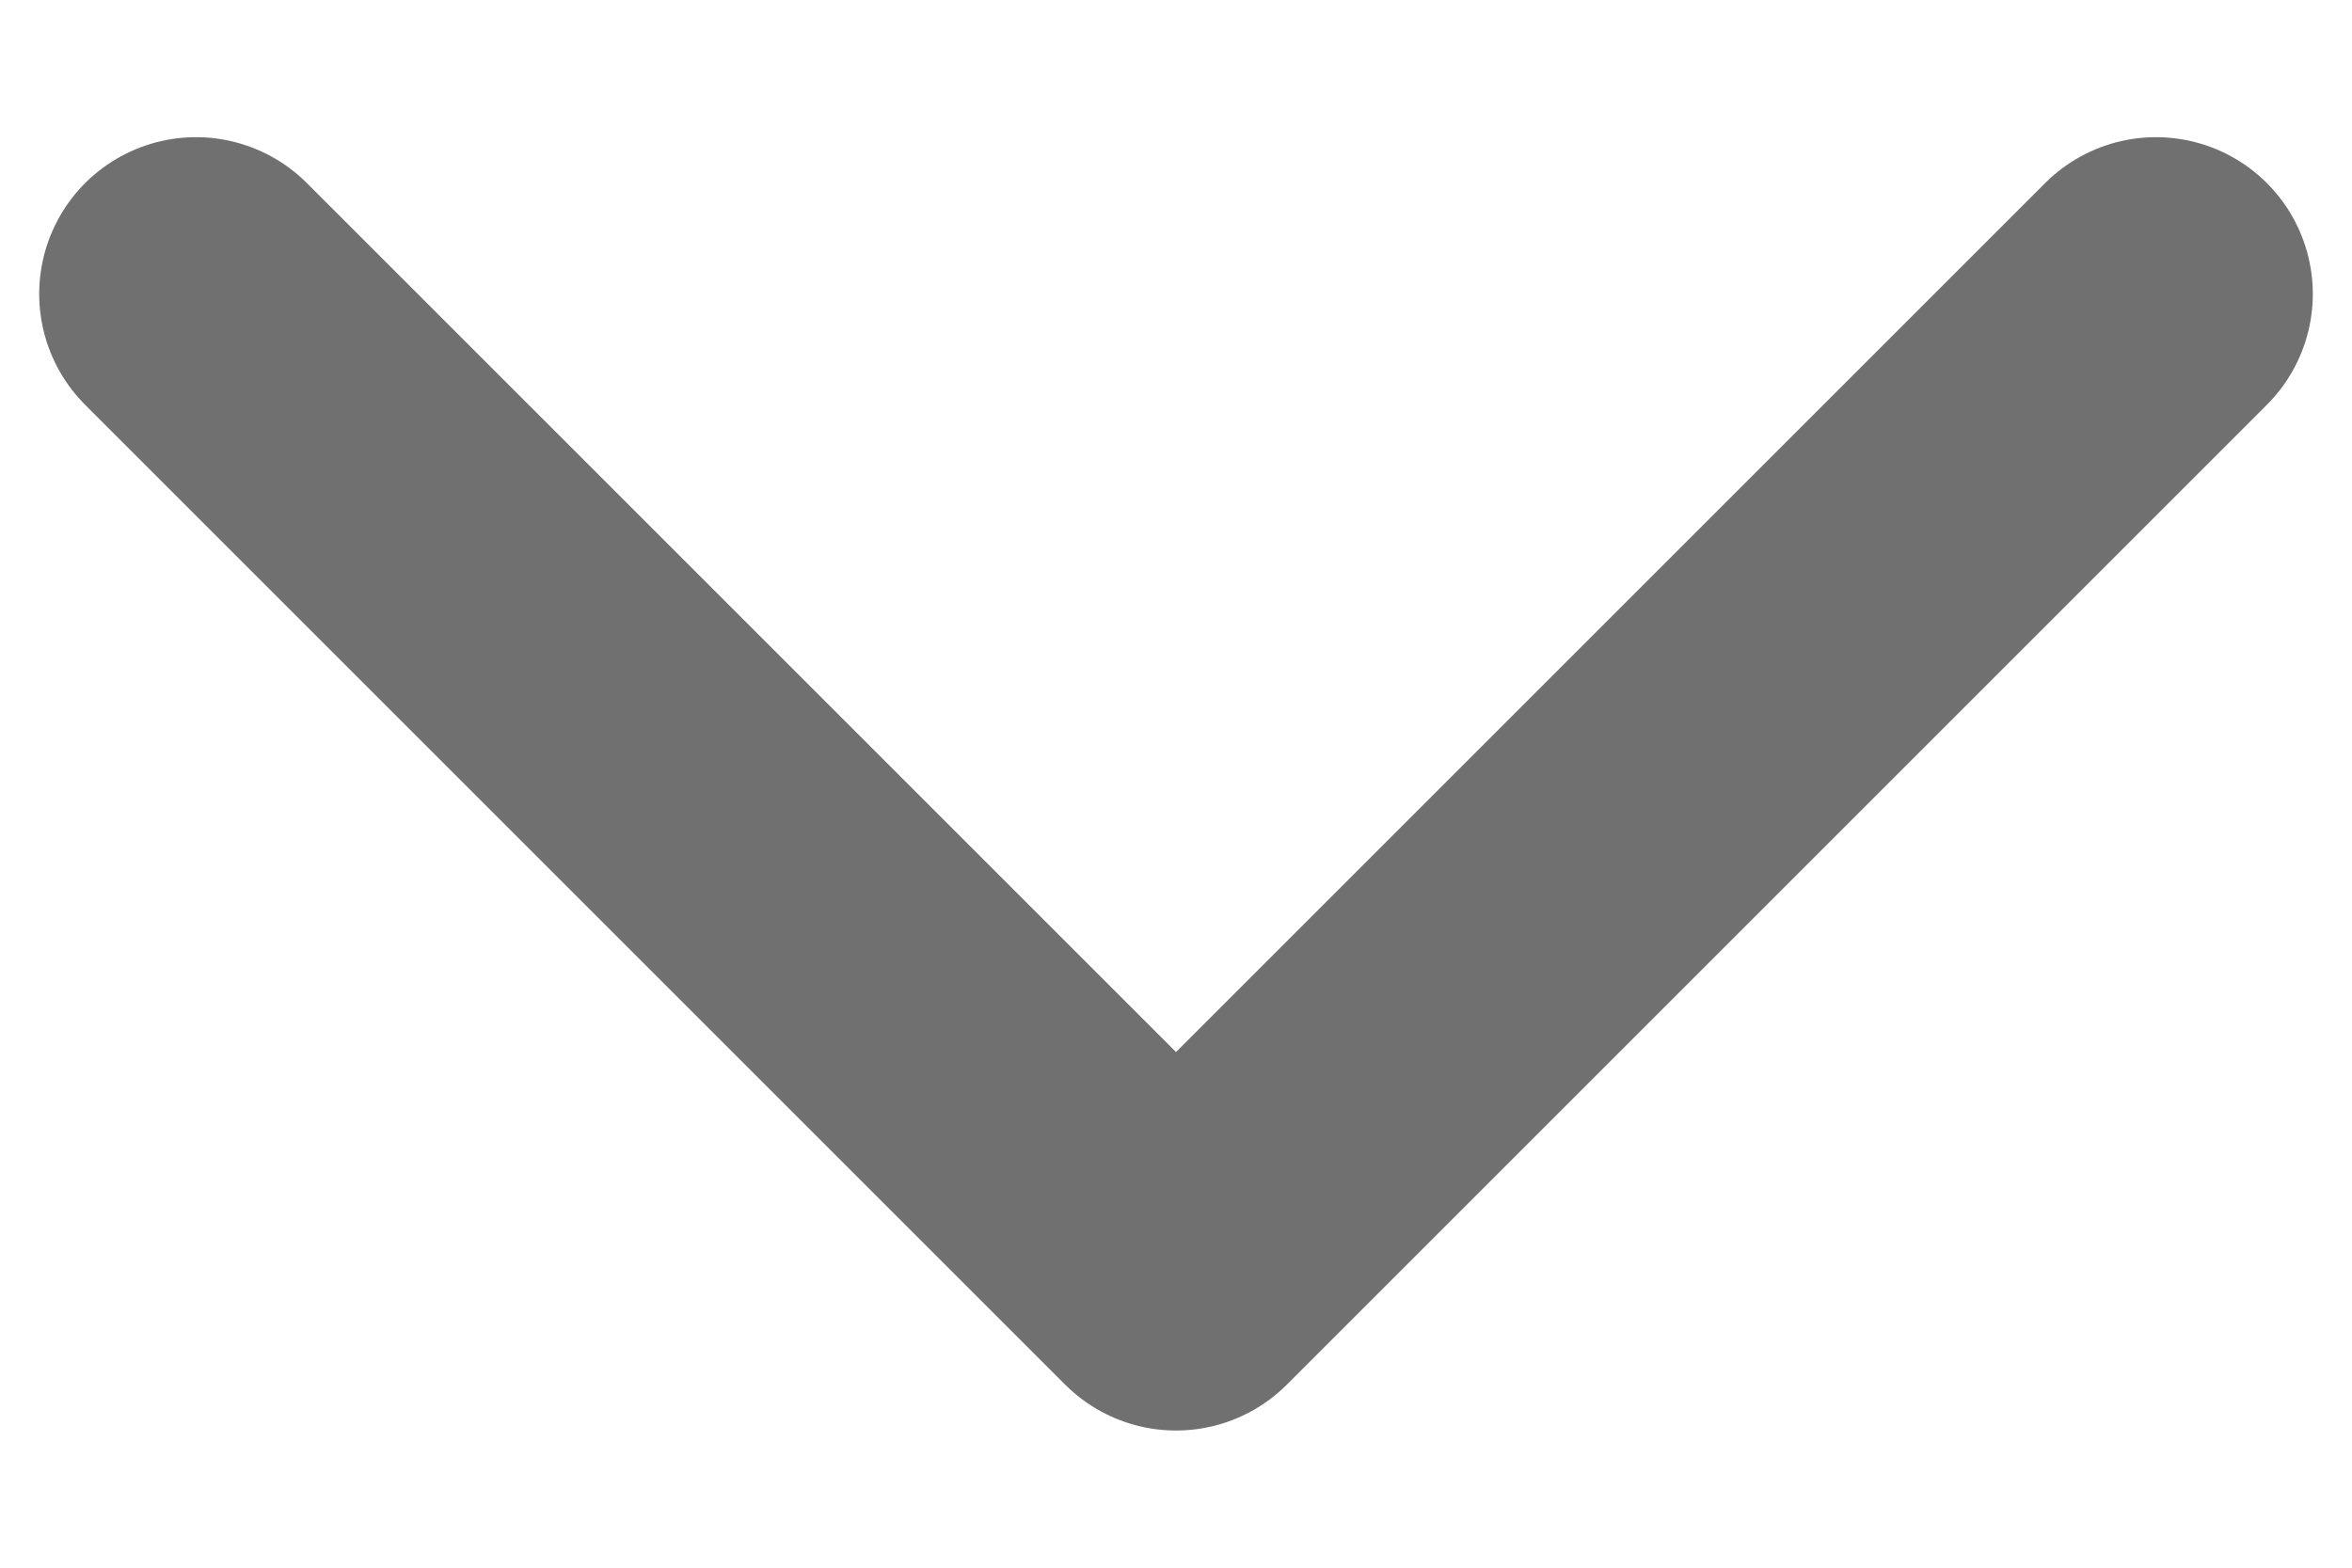
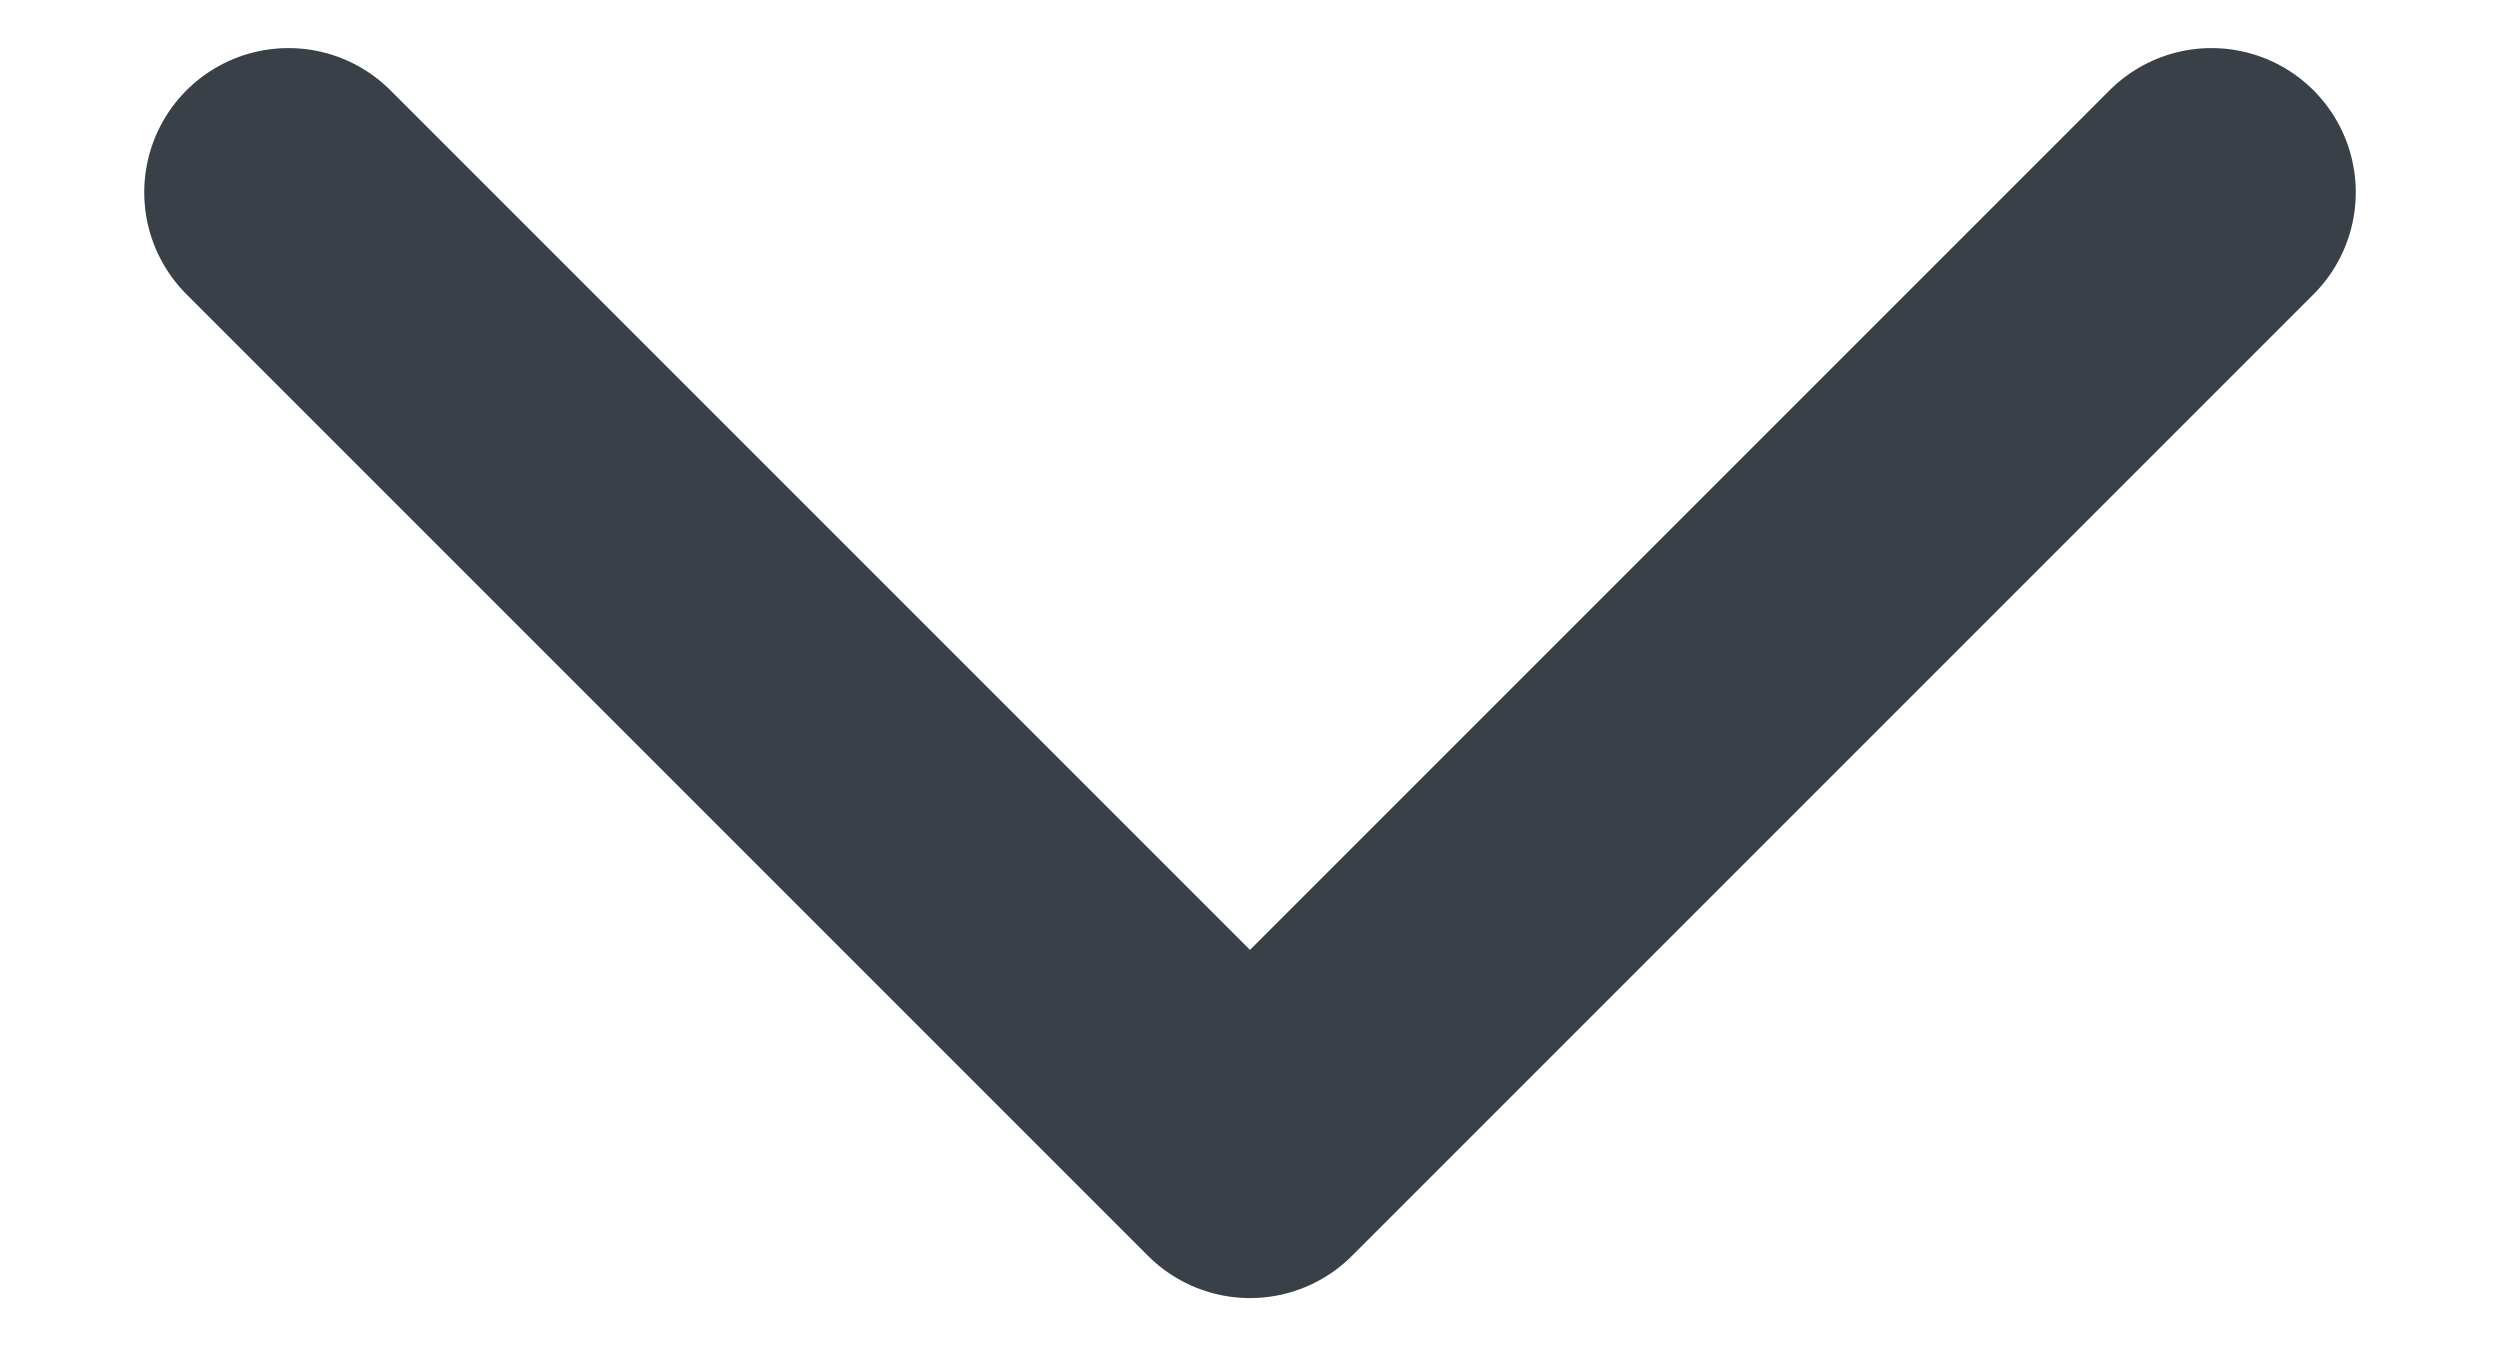
- <svg xmlns="http://www.w3.org/2000/svg" width="12" height="8" viewBox="0 0 12 8" fill="none">
-   <path d="M1 1.5L6 6.5L11 1.5" stroke="#707070" stroke-width="1.6" stroke-linecap="round" stroke-linejoin="round" />
+ <svg xmlns="http://www.w3.org/2000/svg" width="13" height="7" viewBox="0 0 13 7" fill="none">
+   <path d="M1.5 1L6.5 6L11.5 1" stroke="#394048" stroke-width="1.5" stroke-linecap="round" stroke-linejoin="round" />
</svg>
